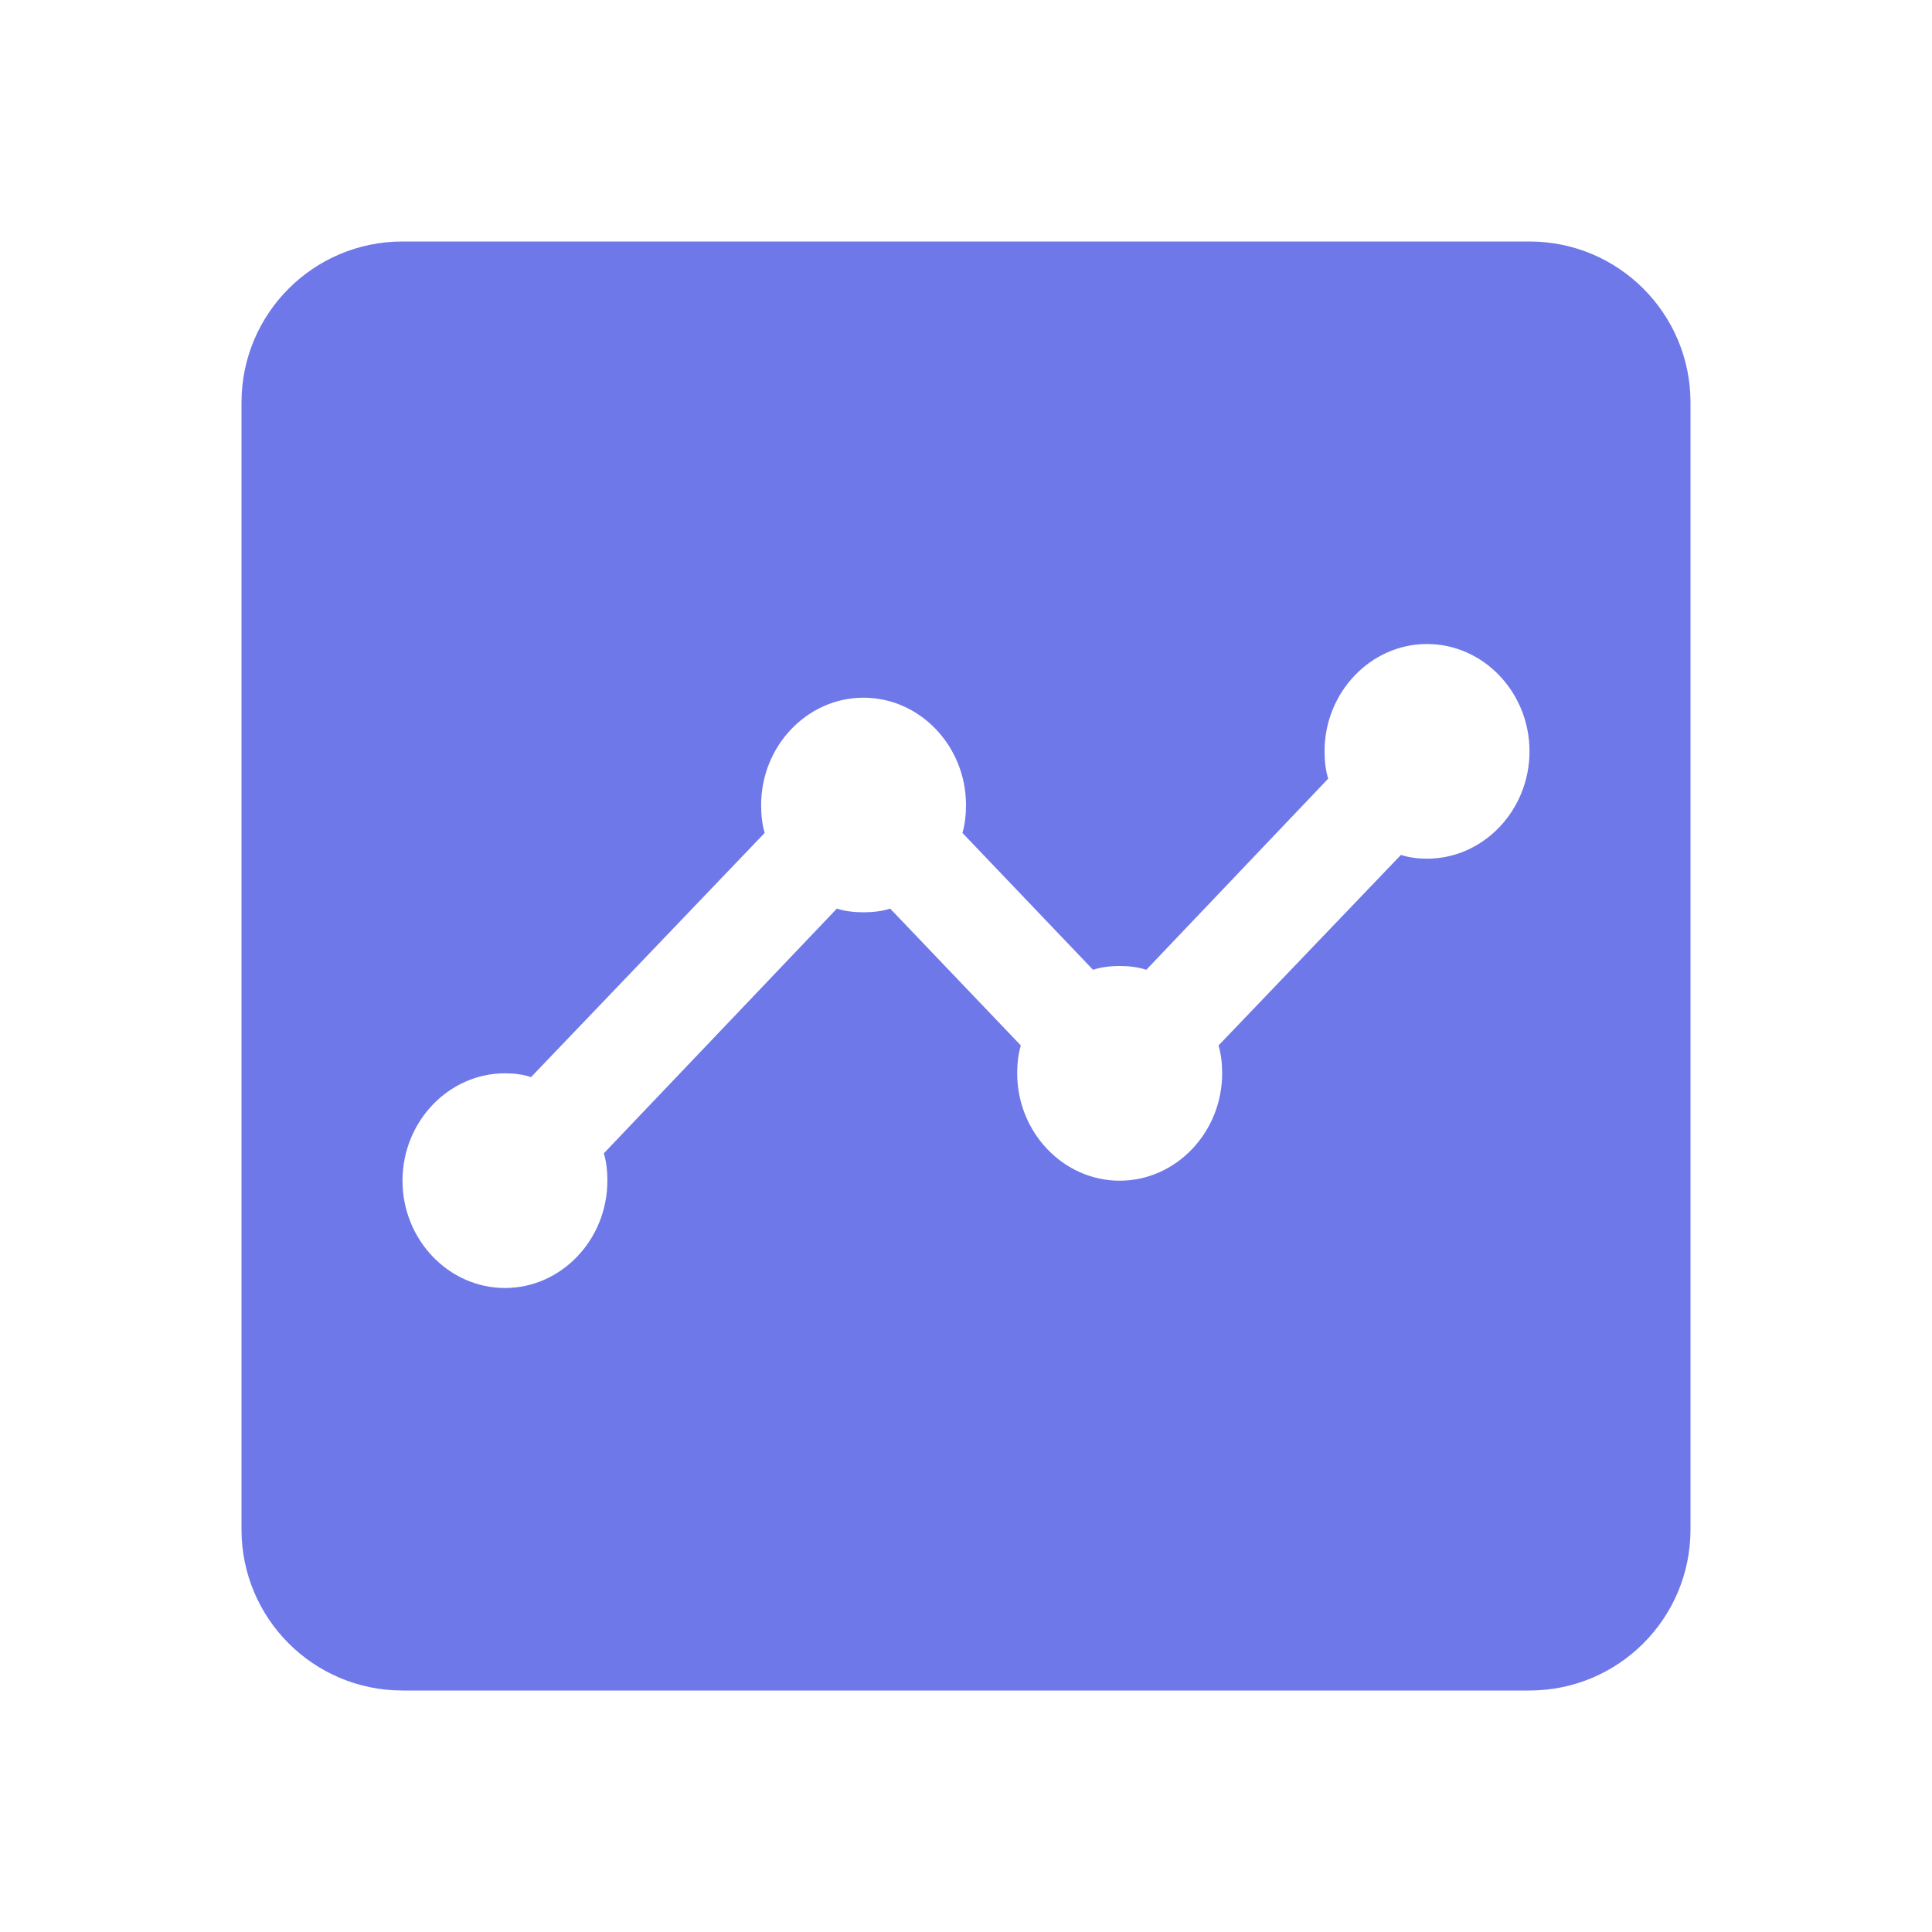
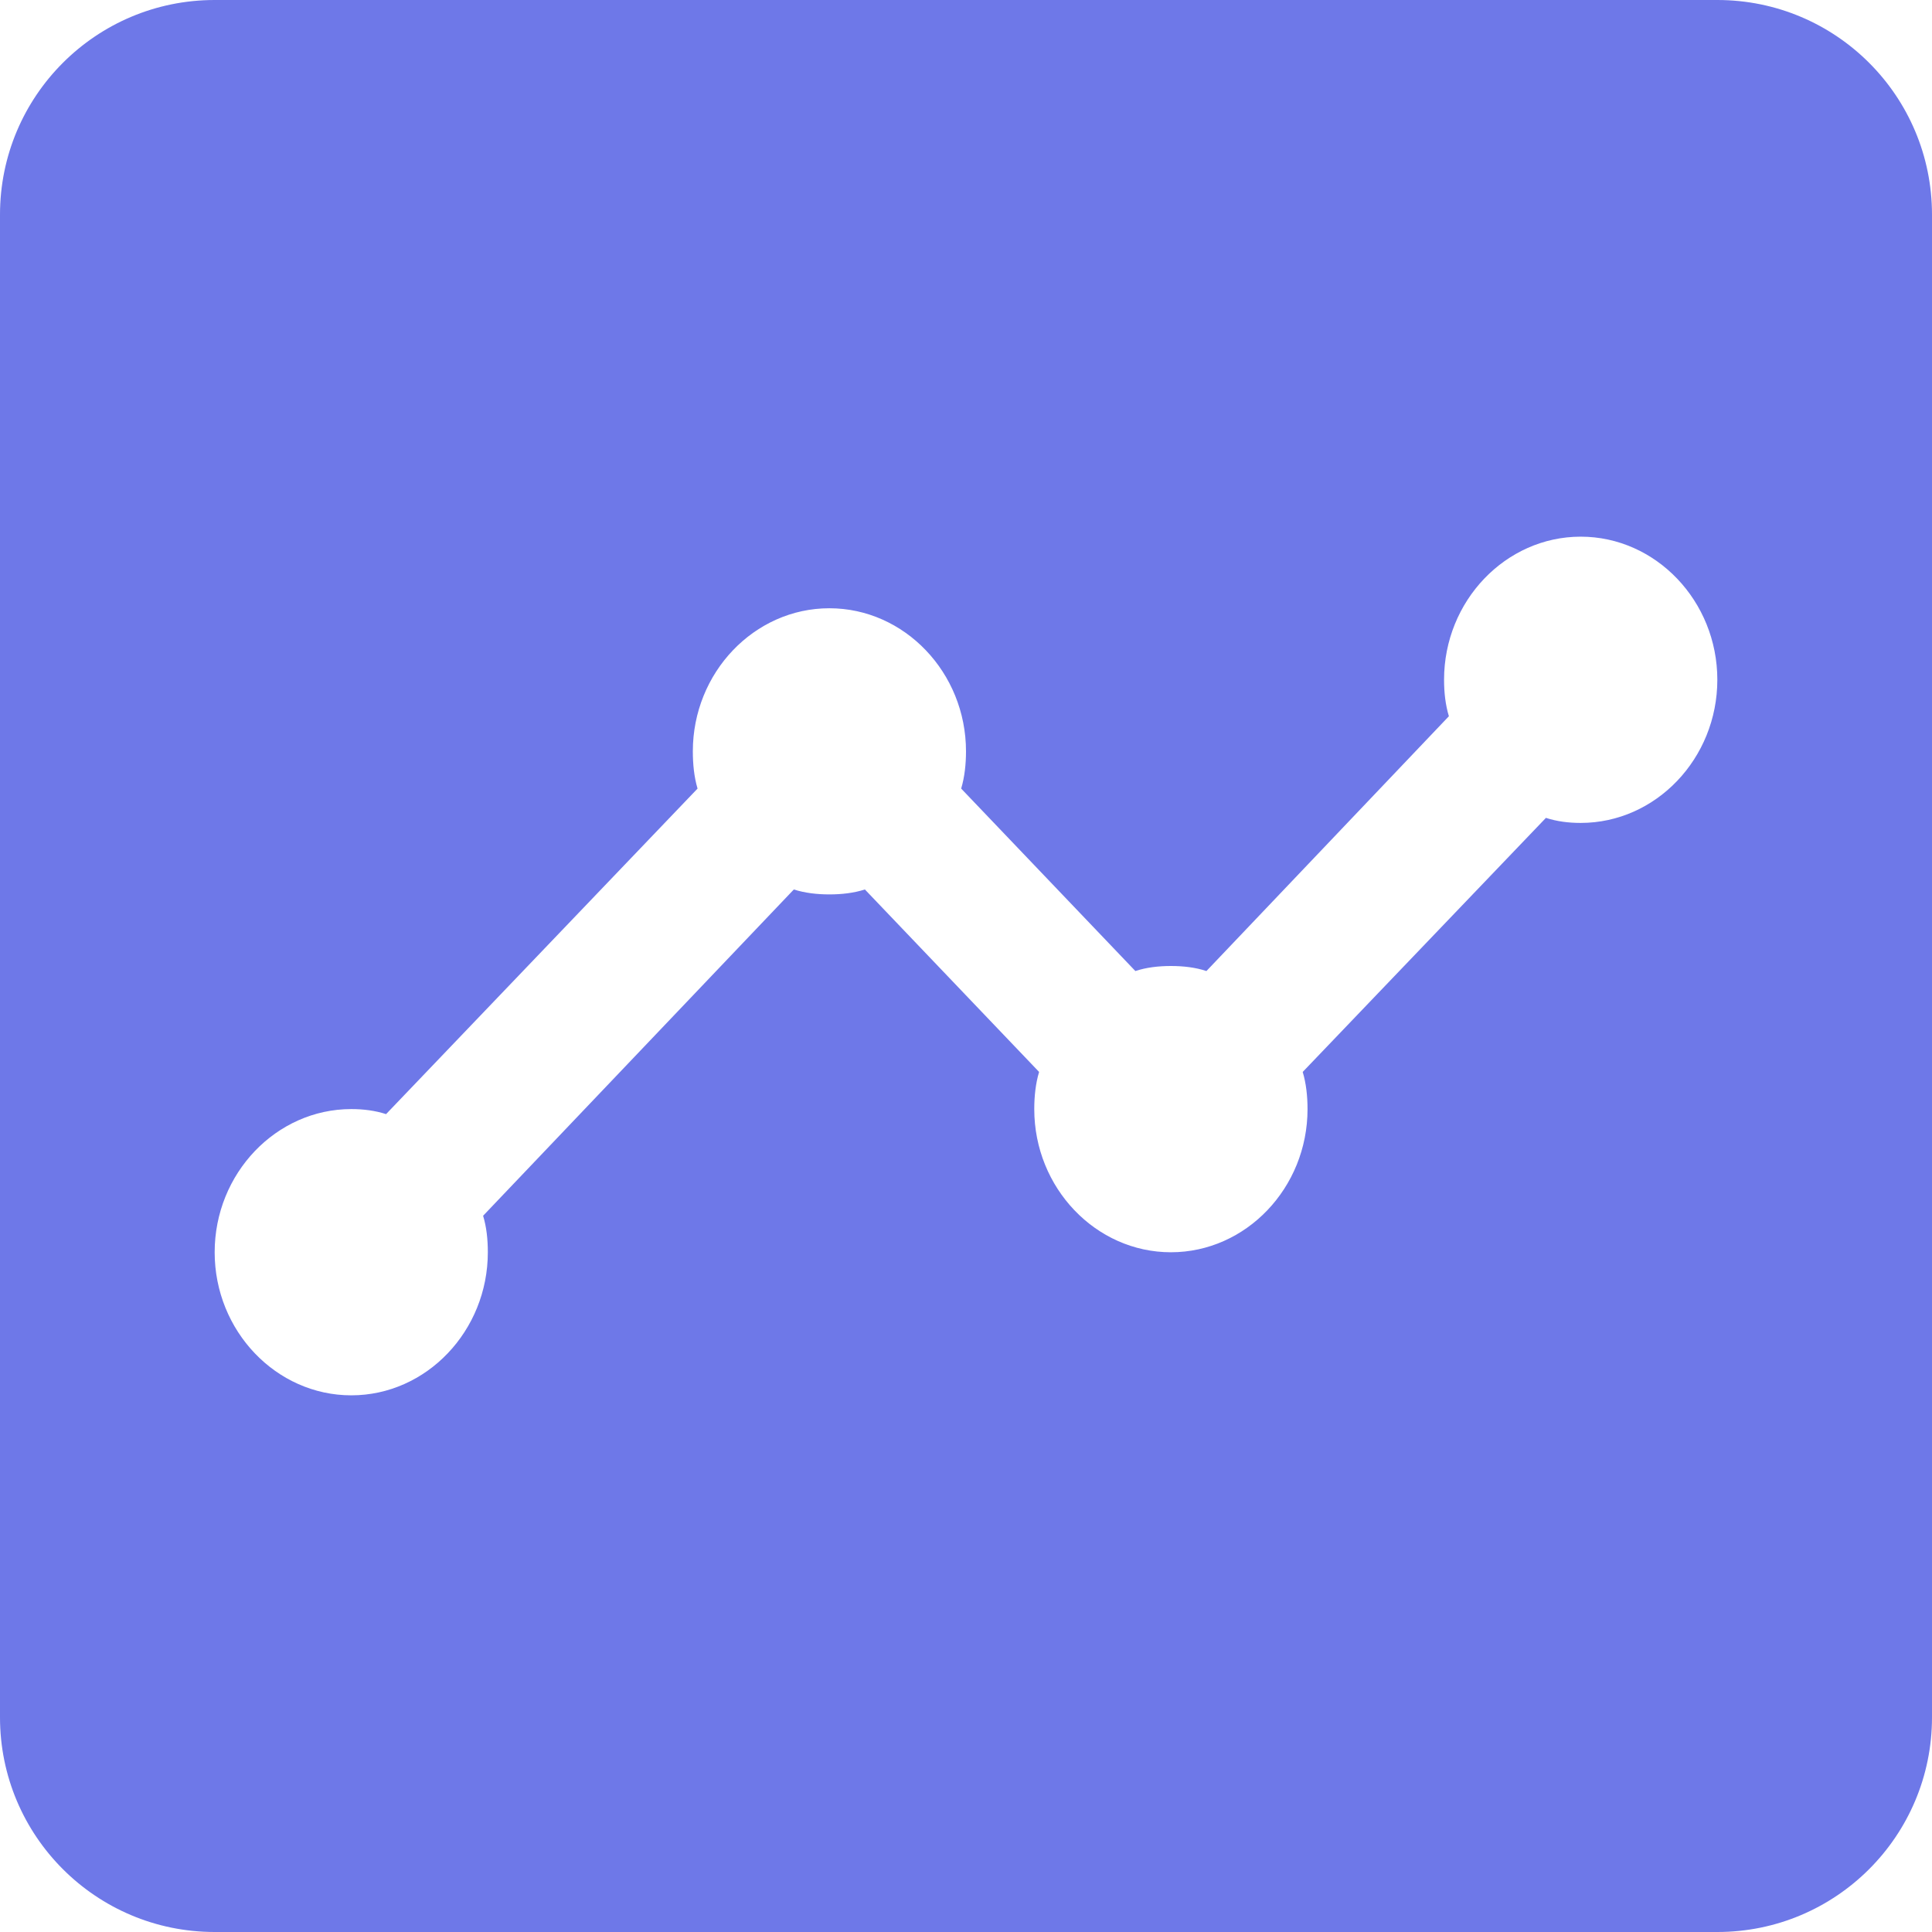
- <svg xmlns="http://www.w3.org/2000/svg" width="24" height="24" viewBox="0 0 24 24" fill="none">
-   <path fill-rule="evenodd" clip-rule="evenodd" d="M5 3C3.895 3 3 3.895 3 5V19C3 20.105 3.895 21 5 21H19C20.105 21 21 20.105 21 19V5C21 3.895 20.105 3 19 3H5ZM17.727 10.667C18.427 10.667 19 10.067 19 9.333C19 8.6 18.427 8 17.727 8C17.027 8 16.454 8.6 16.454 9.333C16.454 9.453 16.467 9.567 16.499 9.673L14.24 12.047C14.138 12.013 14.024 12 13.909 12C13.794 12 13.68 12.013 13.578 12.047L11.956 10.347C11.987 10.24 12 10.12 12 10C12 9.267 11.427 8.667 10.727 8.667C10.027 8.667 9.455 9.267 9.455 10C9.455 10.12 9.467 10.24 9.499 10.347L6.597 13.38C6.495 13.347 6.387 13.333 6.273 13.333C5.573 13.333 5 13.933 5 14.667C5 15.4 5.573 16 6.273 16C6.973 16 7.545 15.4 7.545 14.667C7.545 14.547 7.533 14.433 7.501 14.327L10.396 11.287C10.498 11.32 10.613 11.333 10.727 11.333C10.842 11.333 10.956 11.32 11.058 11.287L12.681 12.987C12.649 13.093 12.636 13.213 12.636 13.333C12.636 14.067 13.209 14.667 13.909 14.667C14.609 14.667 15.182 14.067 15.182 13.333C15.182 13.213 15.169 13.093 15.137 12.987L17.403 10.62C17.505 10.653 17.613 10.667 17.727 10.667Z" fill="#6E78E8" />
+ <svg xmlns="http://www.w3.org/2000/svg" width="18" height="18" viewBox="0 0 18 18" fill="none">
+   <path fill-rule="evenodd" clip-rule="evenodd" d="M2 0C0.895 0 0 0.895 0 2V16C0 17.105 0.895 18 2 18H16C17.105 18 18 17.105 18 16V2C18 0.895 17.105 0 16 0H2ZM14.727 7.667C15.427 7.667 16 7.067 16 6.333C16 5.6 15.427 5 14.727 5C14.027 5 13.454 5.6 13.454 6.333C13.454 6.453 13.467 6.567 13.499 6.673L11.24 9.047C11.138 9.013 11.024 9 10.909 9C10.794 9 10.68 9.013 10.578 9.047L8.955 7.347C8.987 7.24 9 7.12 9 7C9 6.267 8.427 5.667 7.727 5.667C7.027 5.667 6.455 6.267 6.455 7C6.455 7.12 6.467 7.24 6.499 7.347L3.597 10.38C3.495 10.347 3.387 10.333 3.273 10.333C2.573 10.333 2 10.933 2 11.667C2 12.4 2.573 13 3.273 13C3.973 13 4.545 12.4 4.545 11.667C4.545 11.547 4.533 11.433 4.501 11.327L7.396 8.287C7.498 8.32 7.613 8.333 7.727 8.333C7.842 8.333 7.956 8.32 8.058 8.287L9.681 9.987C9.649 10.093 9.636 10.213 9.636 10.333C9.636 11.067 10.209 11.667 10.909 11.667C11.609 11.667 12.182 11.067 12.182 10.333C12.182 10.213 12.169 10.093 12.137 9.987L14.403 7.62C14.505 7.653 14.613 7.667 14.727 7.667Z" fill="#6E78E8" />
</svg>
